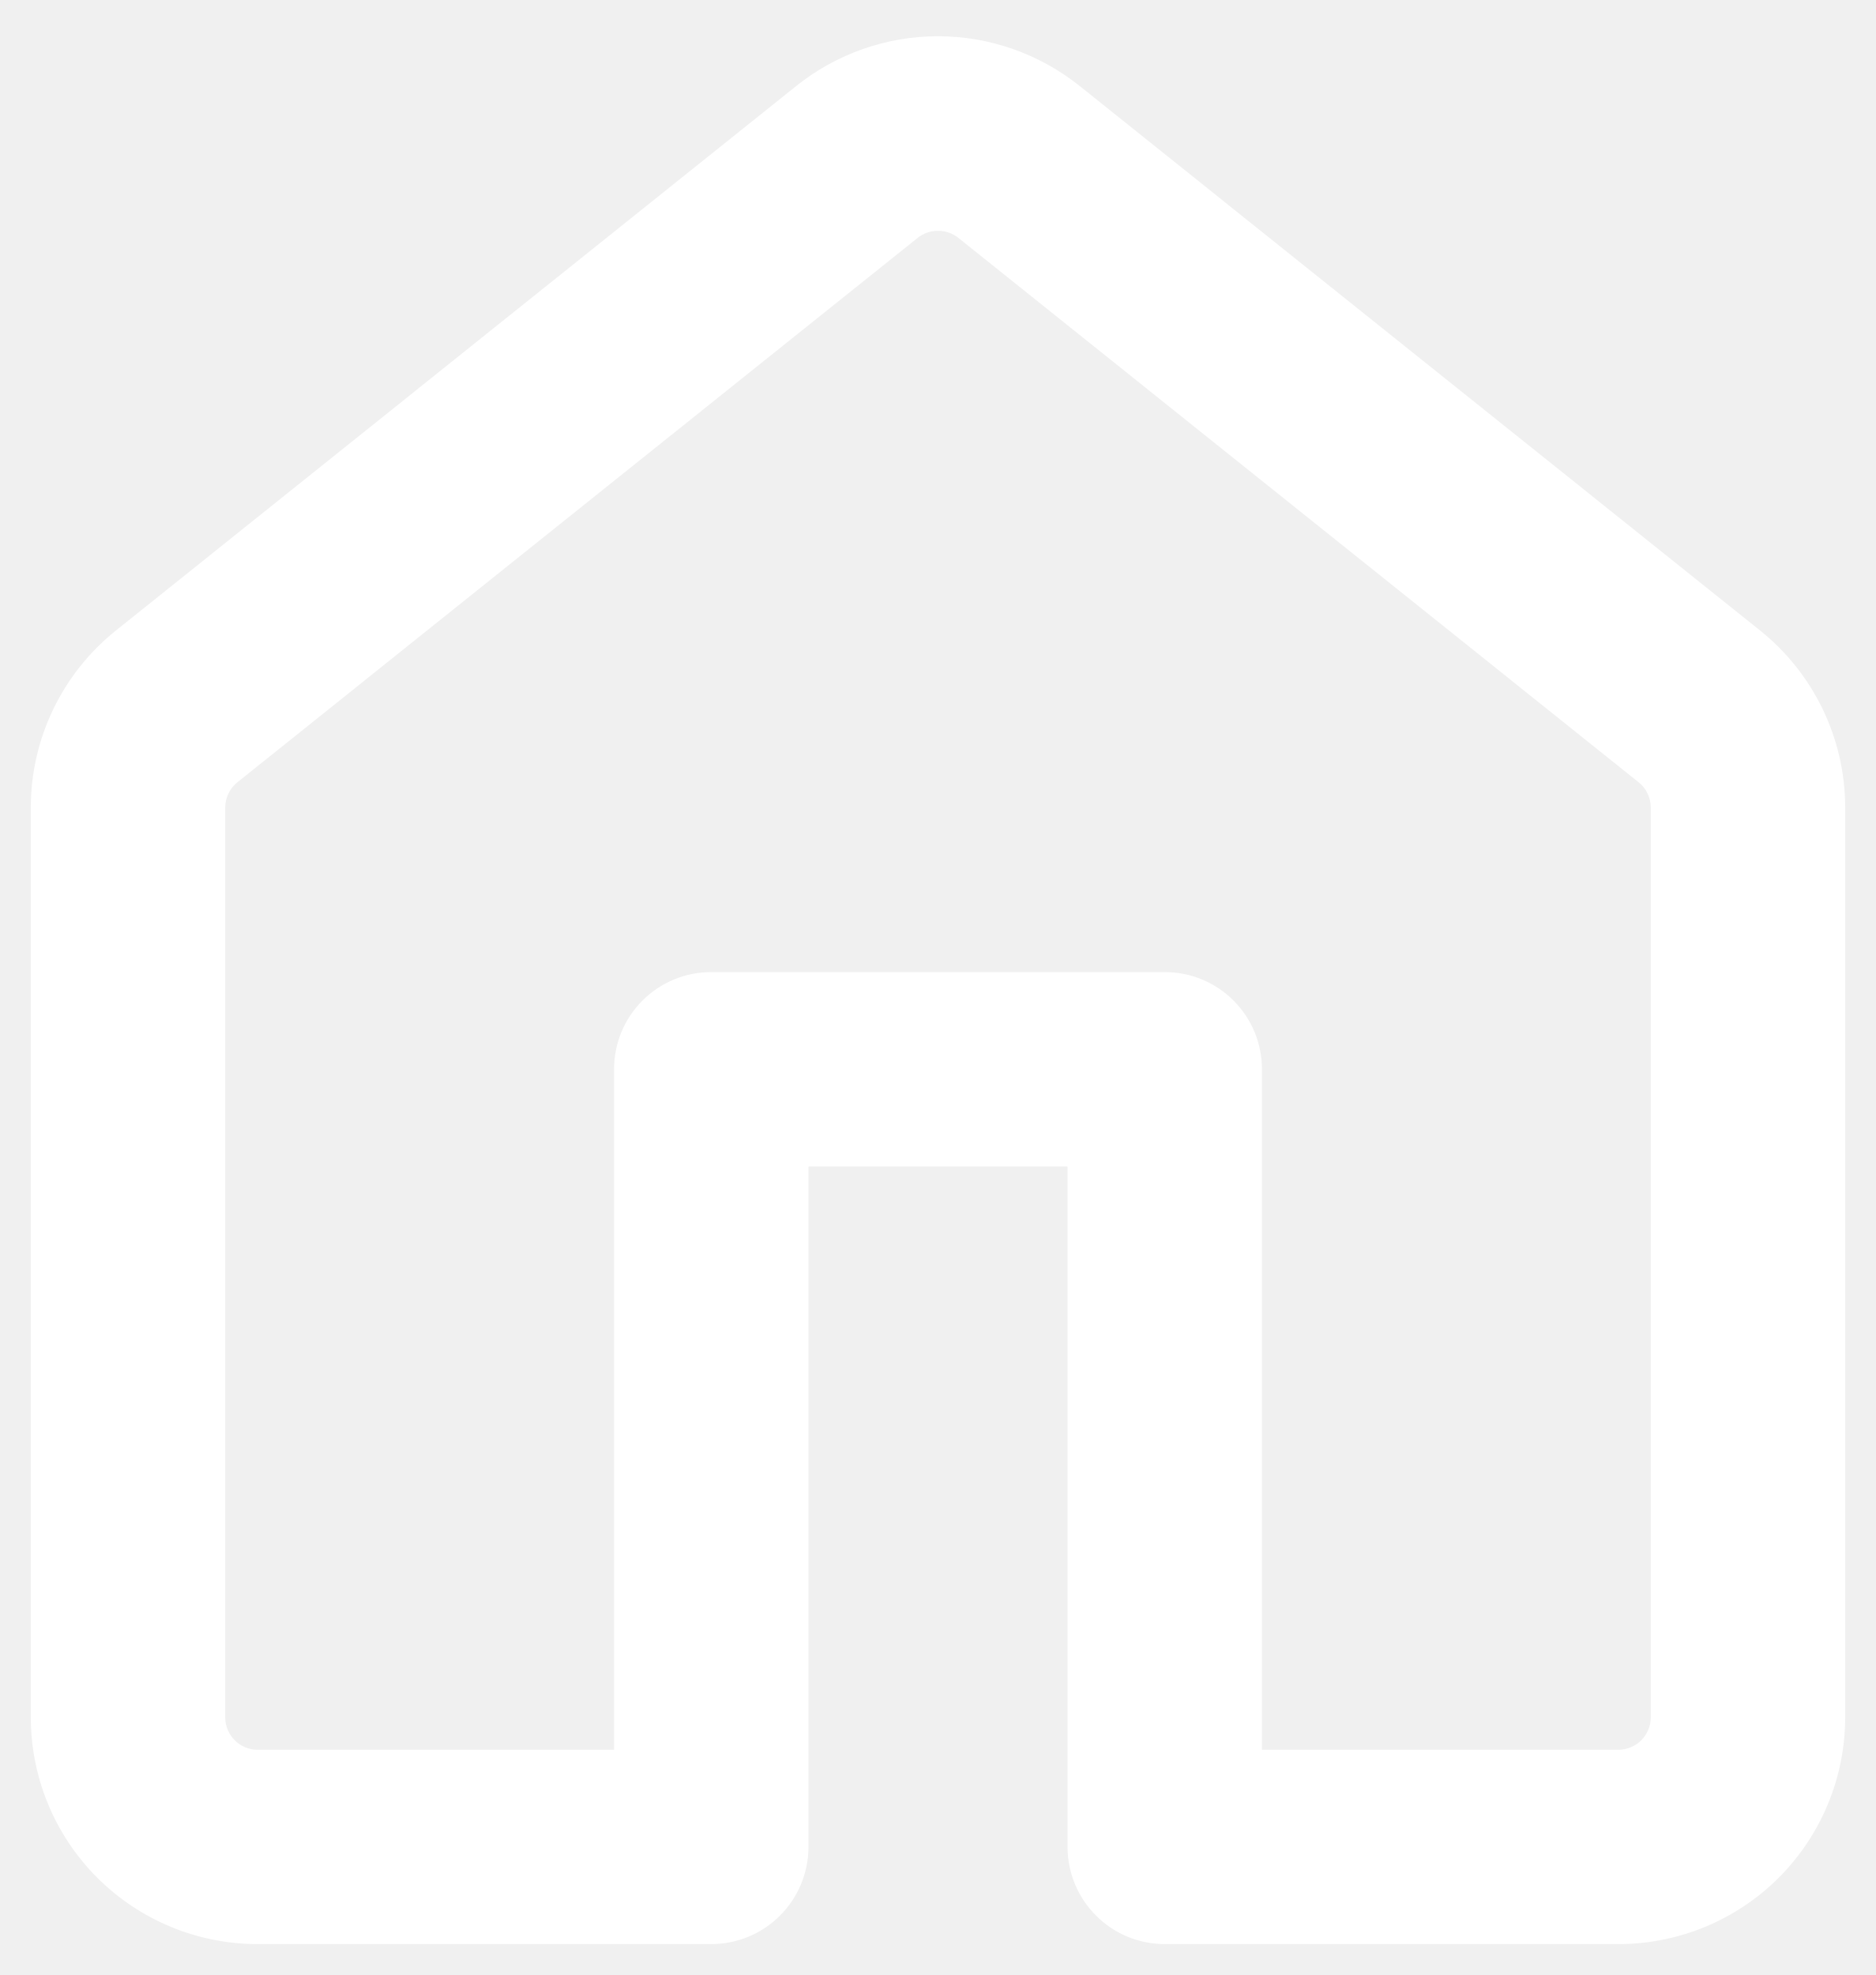
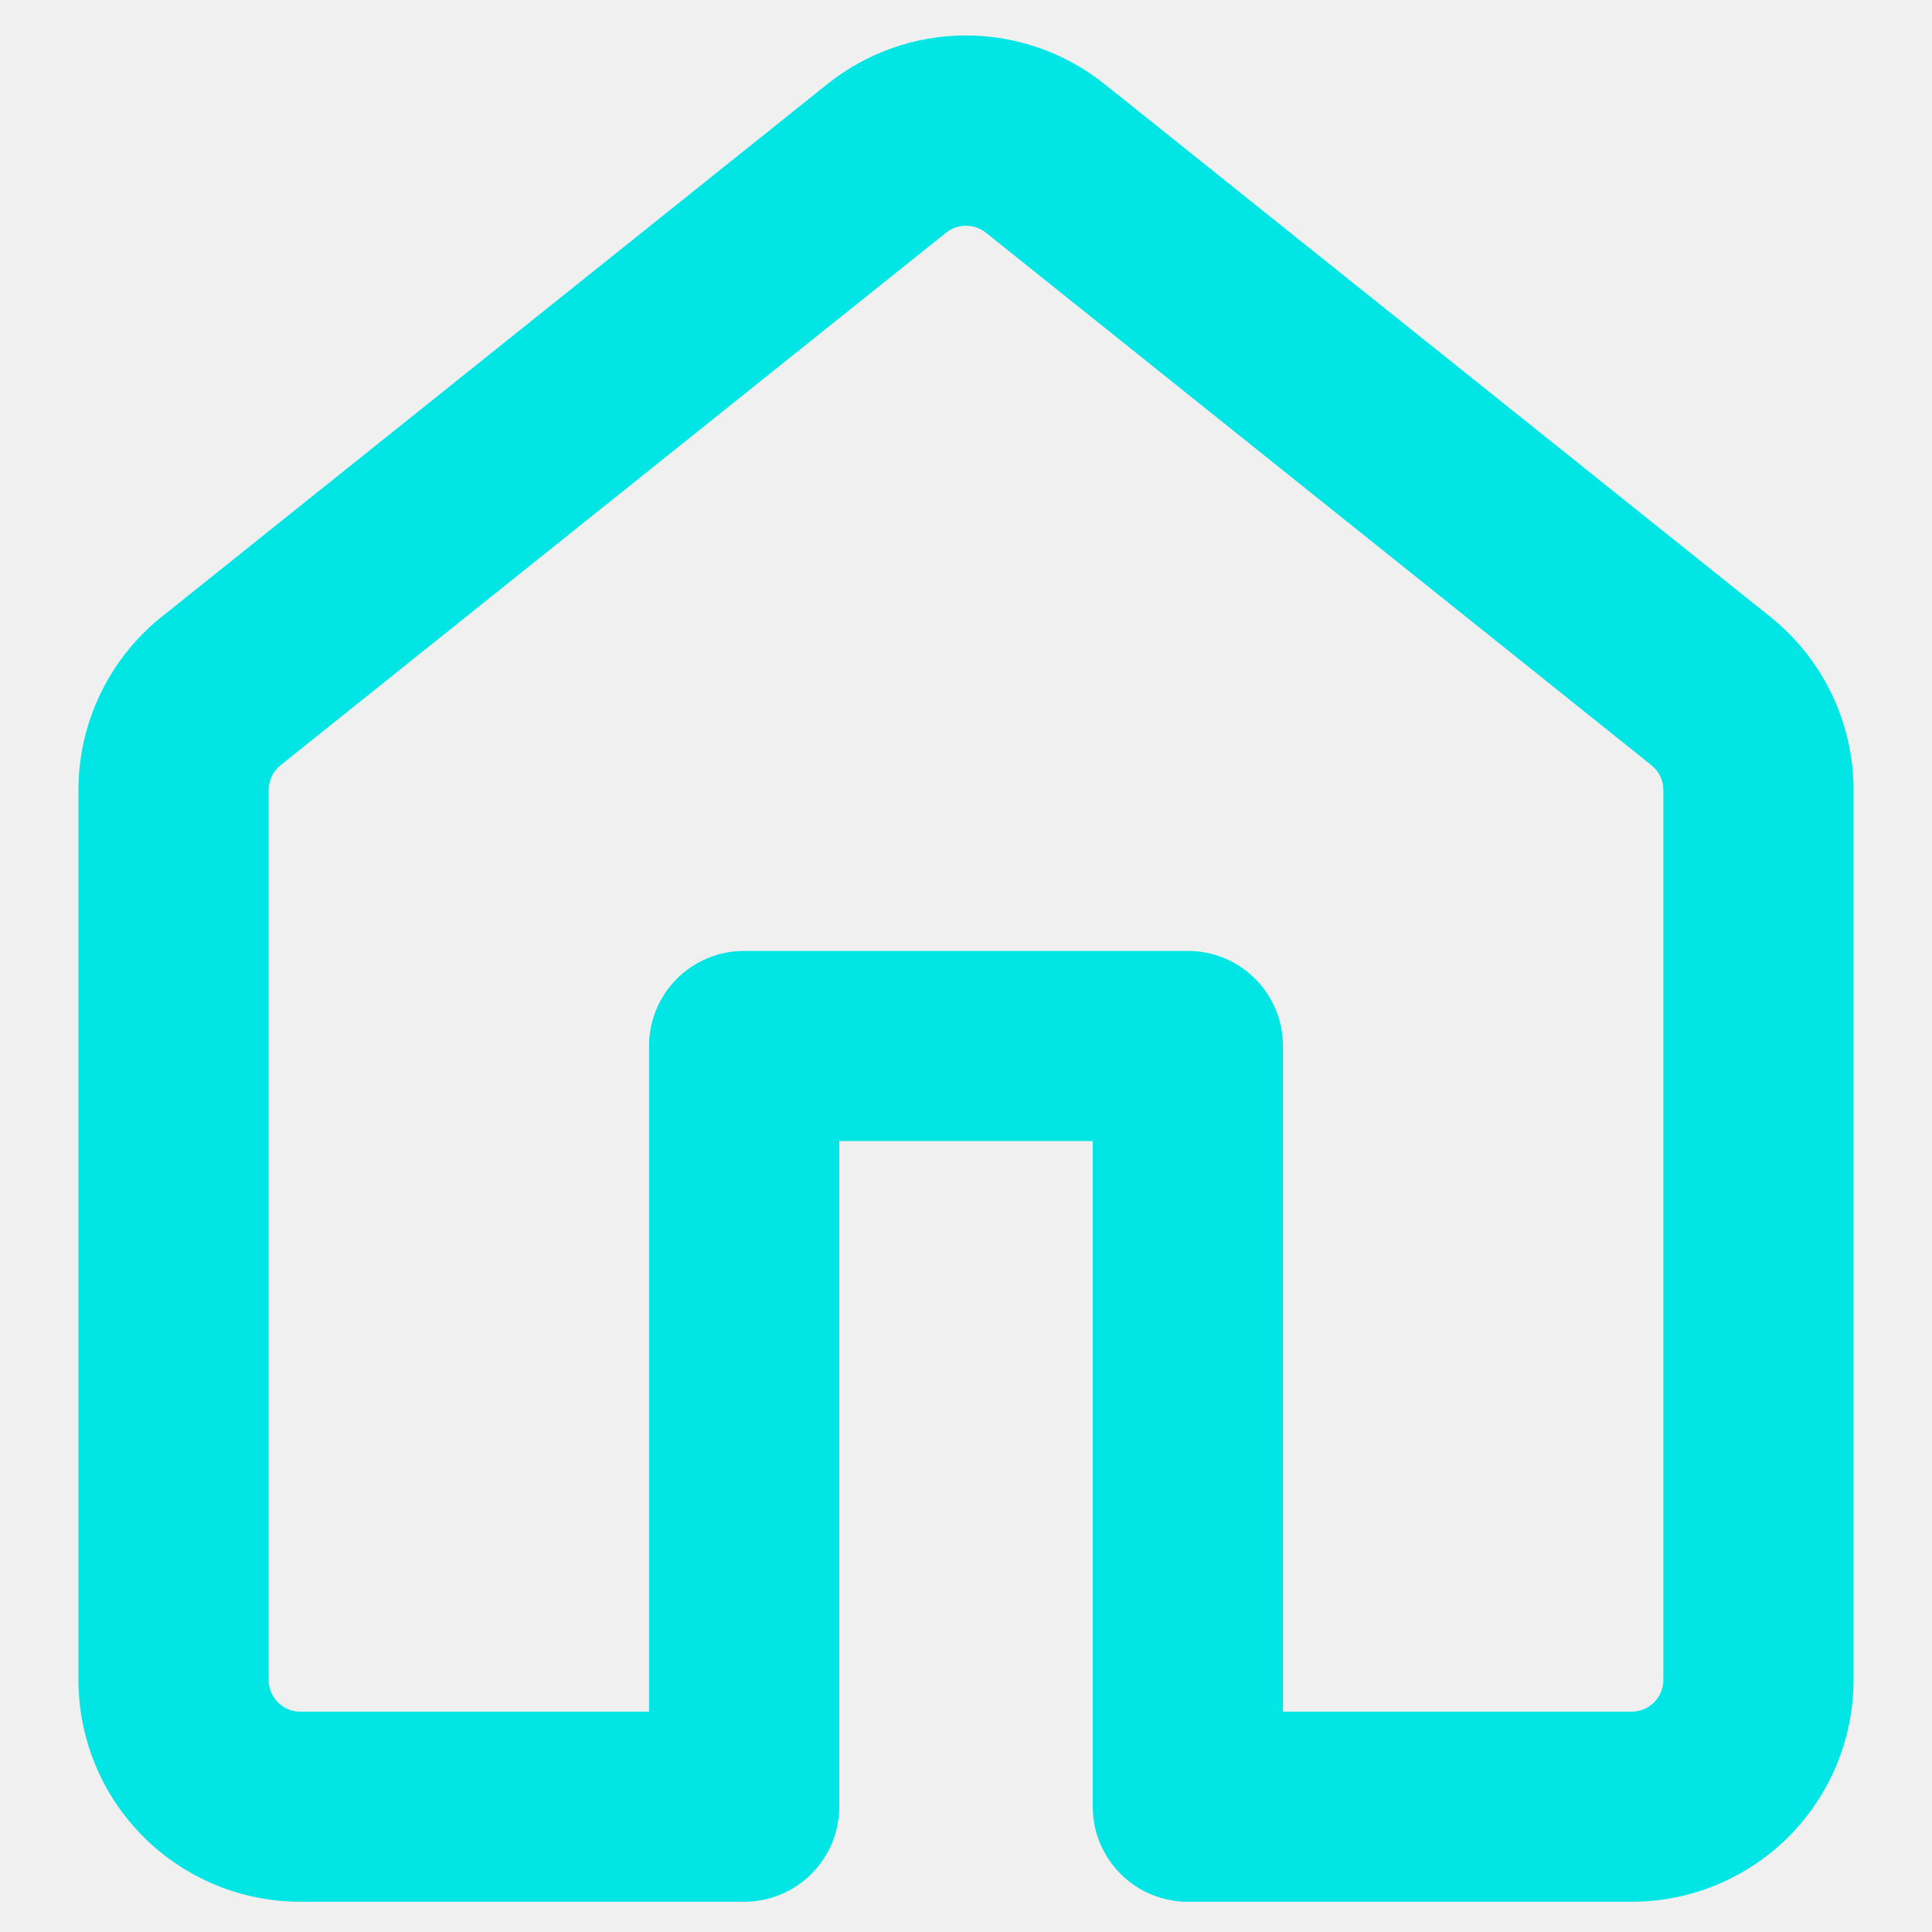
- <svg xmlns="http://www.w3.org/2000/svg" width="19" height="20" viewBox="0 0 19 20" fill="none">
-   <path d="M8.064 0.871C8.471 0.545 8.978 0.367 9.499 0.367C10.021 0.367 10.527 0.545 10.935 0.871L17.825 6.384C18.37 6.82 18.688 7.48 18.688 8.178V17.39C18.688 18 18.445 18.584 18.015 19.015C17.584 19.445 17 19.687 16.391 19.687H11.797C11.536 19.687 11.285 19.584 11.101 19.399C10.916 19.215 10.812 18.964 10.812 18.703V11.812H8.188V18.703C8.188 18.964 8.084 19.215 7.899 19.399C7.715 19.584 7.464 19.687 7.203 19.687H2.609C2 19.687 1.416 19.445 0.985 19.015C0.554 18.584 0.312 18 0.312 17.39V8.177C0.312 7.48 0.63 6.82 1.175 6.384L8.064 0.871ZM9.705 2.408C9.647 2.362 9.574 2.337 9.5 2.337C9.426 2.337 9.353 2.362 9.295 2.408L2.405 7.921C2.366 7.952 2.335 7.991 2.314 8.035C2.292 8.08 2.281 8.129 2.281 8.178V17.39C2.281 17.572 2.428 17.719 2.609 17.719H6.219V10.828C6.219 10.567 6.322 10.317 6.507 10.132C6.692 9.947 6.942 9.844 7.203 9.844H11.797C12.058 9.844 12.308 9.947 12.493 10.132C12.678 10.317 12.781 10.567 12.781 10.828V17.719H16.391C16.478 17.719 16.561 17.684 16.623 17.623C16.684 17.561 16.719 17.478 16.719 17.39V8.177C16.719 8.128 16.708 8.079 16.686 8.035C16.665 7.99 16.634 7.952 16.595 7.921L9.705 2.408Z" fill="white" />
+ <svg xmlns="http://www.w3.org/2000/svg" id="SvgjsSvg1046" width="288" height="288" version="1.1">
+   <defs id="SvgjsDefs1047" />
+   <g id="SvgjsG1048">
+     <svg fill="none" viewBox="0 0 19 20" width="288" height="288">
+       <path fill="#02e5e5" d="M8.064 0.871C8.471 0.545 8.978 0.367 9.499 0.367C10.021 0.367 10.527 0.545 10.935 0.871L17.825 6.384C18.37 6.82 18.688 7.48 18.688 8.178V17.39C18.688 18 18.445 18.584 18.015 19.015C17.584 19.445 17 19.687 16.391 19.687H11.797C11.536 19.687 11.285 19.584 11.101 19.399C10.916 19.215 10.812 18.964 10.812 18.703V11.812H8.188V18.703C8.188 18.964 8.084 19.215 7.899 19.399C7.715 19.584 7.464 19.687 7.203 19.687H2.609C2 19.687 1.416 19.445 0.985 19.015C0.554 18.584 0.312 18 0.312 17.39V8.177C0.312 7.48 0.63 6.82 1.175 6.384L8.064 0.871ZM9.705 2.408C9.647 2.362 9.574 2.337 9.5 2.337C9.426 2.337 9.353 2.362 9.295 2.408L2.405 7.921C2.366 7.952 2.335 7.991 2.314 8.035C2.292 8.08 2.281 8.129 2.281 8.178V17.39C2.281 17.572 2.428 17.719 2.609 17.719H6.219V10.828C6.219 10.567 6.322 10.317 6.507 10.132C6.692 9.947 6.942 9.844 7.203 9.844H11.797C12.058 9.844 12.308 9.947 12.493 10.132C12.678 10.317 12.781 10.567 12.781 10.828V17.719H16.391C16.478 17.719 16.561 17.684 16.623 17.623C16.684 17.561 16.719 17.478 16.719 17.39V8.177C16.719 8.128 16.708 8.079 16.686 8.035C16.665 7.99 16.634 7.952 16.595 7.921L9.705 2.408Z" class="colorfff svgShape" />
+     </svg>
+   </g>
</svg>
